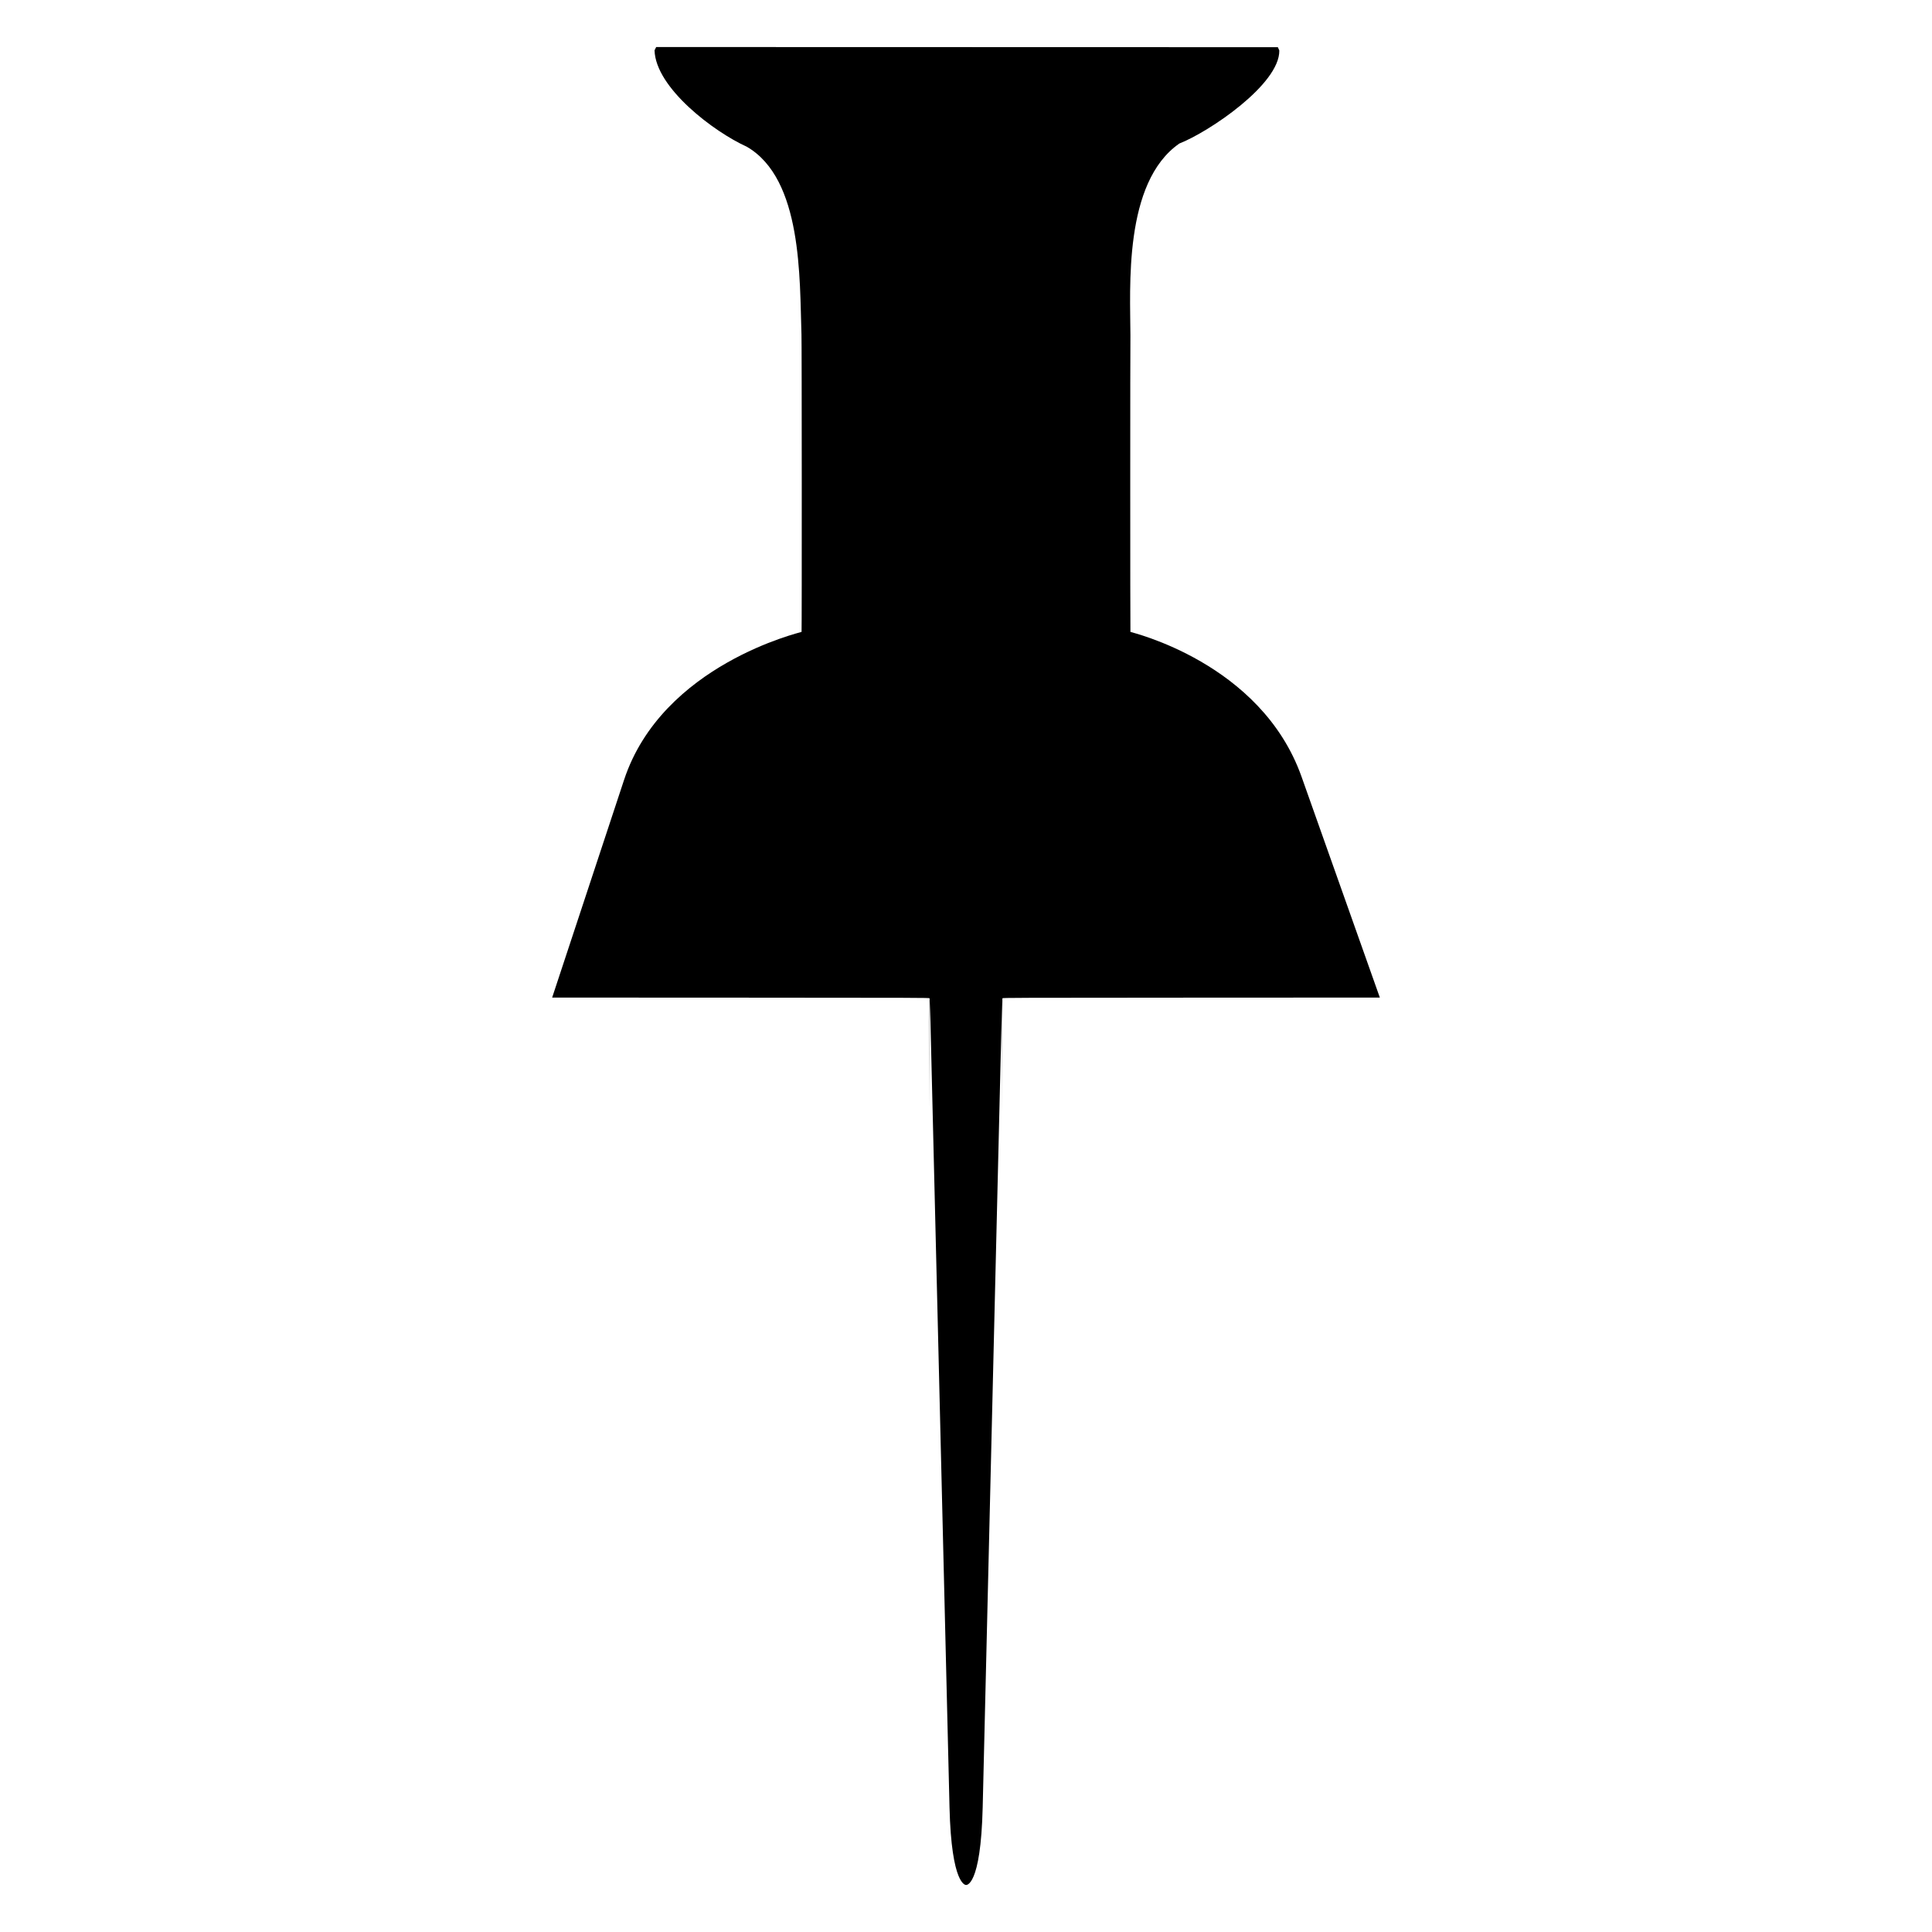
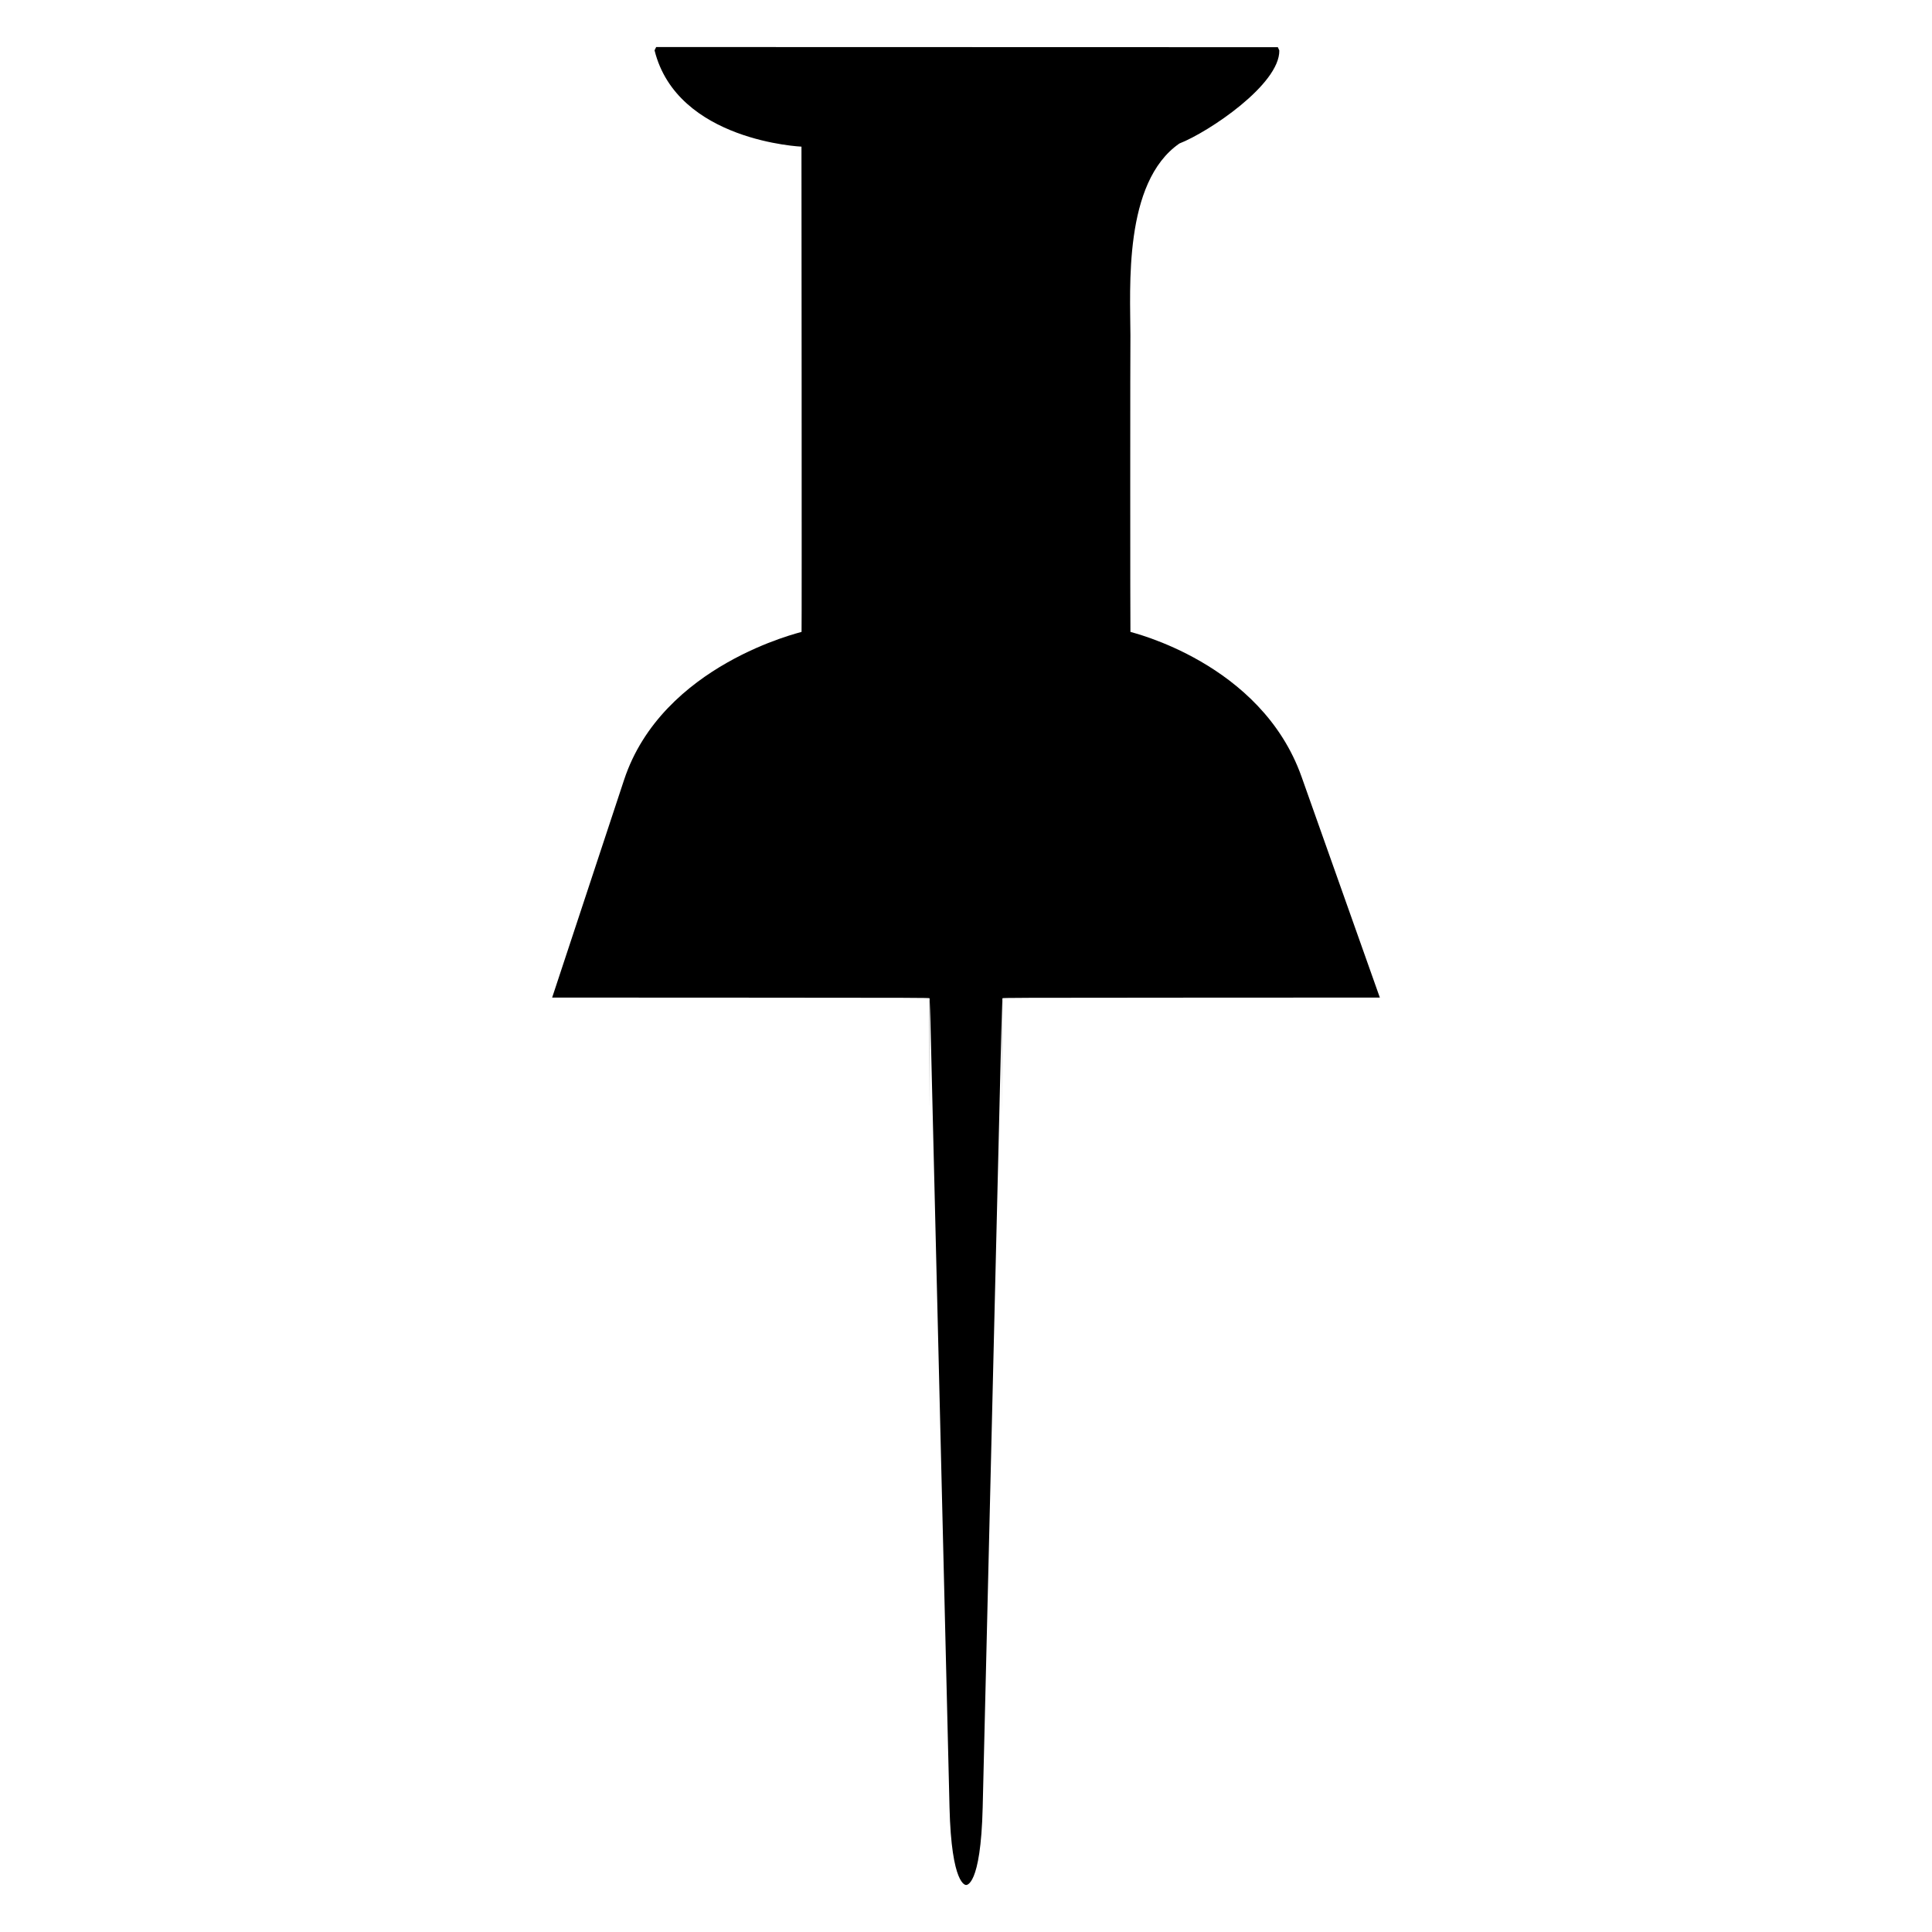
<svg xmlns="http://www.w3.org/2000/svg" width="500mm" height="500mm" viewBox="0 0 1771.653 1771.653" id="svg2" version="1.1" enable-background="new">
  <defs id="defs4">
    <filter style="color-interpolation-filters:sRGB;" id="filter4271" height="1.3" width="1.3" y="-0.15" x="-0.15">
      <feTurbulence baseFrequency="0.1" seed="50" numOctaves="5" result="result1" type="fractalNoise" id="feTurbulence4273" />
      <feGaussianBlur stdDeviation="4" result="result7" id="feGaussianBlur4275" />
      <feDisplacementMap result="result5" in="SourceGraphic" scale="20" xChannelSelector="G" in2="result7" id="feDisplacementMap4277" />
      <feComposite result="result2" operator="in" in2="result1" in="result5" id="feComposite4279" />
      <feGaussianBlur stdDeviation="1" result="result6" id="feGaussianBlur4281" />
      <feSpecularLighting surfaceScale="-3" result="result4" specularConstant="3.5" specularExponent="35" in="result6" id="feSpecularLighting4283">
        <feDistantLight elevation="45" azimuth="225" id="feDistantLight4285" />
      </feSpecularLighting>
      <feComposite k1="1.7" k3="0.7" in2="result2" in="result4" operator="arithmetic" result="result91" id="feComposite4287" />
      <feBlend result="fbSourceGraphic" mode="multiply" in2="result91" id="feBlend4289" />
      <feComposite in2="fbSourceGraphic" in="fbSourceGraphic" result="result2" operator="arithmetic" id="feComposite4291" />
      <feComposite in="result2" result="result4" operator="arithmetic" k2="2" k3="2" in2="fbSourceGraphic" id="feComposite4293" />
      <feBlend mode="screen" in="result4" in2="result4" id="feBlend4295" result="fbSourceGraphic" />
      <feColorMatrix result="fbSourceGraphicAlpha" in="fbSourceGraphic" values="0 0 0 -1 0 0 0 0 -1 0 0 0 0 -1 0 0 0 0 1 0" id="feColorMatrix4329" />
      <feTurbulence id="feTurbulence4331" type="turbulence" numOctaves="2" baseFrequency="0.01 0.11" seed="10" in="fbSourceGraphic" />
      <feColorMatrix id="feColorMatrix4333" result="result5" values="1 0 0 0 0 0 1 0 0 0 0 0 1 0 0 0 0 0 1.3 0 " />
      <feComposite id="feComposite4335" in2="result5" in="fbSourceGraphic" operator="out" />
      <feMorphology id="feMorphology4337" operator="dilate" radius="1.3" result="result3" />
      <feTurbulence id="feTurbulence4339" numOctaves="3" baseFrequency="0.08 0.05" type="fractalNoise" seed="7" result="result6" />
      <feGaussianBlur id="feGaussianBlur4341" stdDeviation="0.5" result="result7" />
      <feDisplacementMap id="feDisplacementMap4343" in2="result7" in="result3" xChannelSelector="R" yChannelSelector="G" scale="3" result="result4" />
      <feComposite id="feComposite4345" in2="result4" in="result4" k1="1" result="result2" operator="arithmetic" k2="1" />
      <feBlend id="feBlend4347" in2="result4" mode="normal" in="result2" />
    </filter>
    <filter style="color-interpolation-filters:sRGB;" id="filter4412">
      <feComponentTransfer in="blur" result="component" id="feComponentTransfer4414">
        <feFuncR type="gamma" amplitude="5.05" exponent="0.99" offset="0" id="feFuncR4416" />
        <feFuncG type="gamma" amplitude="5.05" exponent="0.99" offset="0" id="feFuncG4418" />
        <feFuncB type="gamma" amplitude="5.05" exponent="0.99" offset="0" id="feFuncB4420" />
      </feComponentTransfer>
    </filter>
  </defs>
  <g id="layer1">
    <g id="g4196" transform="translate(987.499,199.6003)" style="fill:#000000;fill-opacity:1">
-       <path style="fill:#000000;fill-opacity:1" d="m -116.799,1457.496 -17.905,-738.344 c -0.343,-3.317 -1.644,218.584 -0.343,-3.317 -0.353,-0.479 -10.935,-0.515 -173.25,-0.584 l -172.874,-0.074 65.925,-199.557 c 35.087,-106.208 162.686,-135.405 162.784,-135.773 0.3,-1.12 0.215,-271.908 -0.086,-272.699 -1.747,-51.288 1.007,-142.722 -50.22,-172.24 -30.054,-13.589 -83.547,-53.894 -84.511,-88.37 l 1.511,-3.011 285.033,0.075 285.033,0.075 1.333,3 c 0.528,30.964 -64.6,74.763 -91.646,85.322 -51.497,35.716 -44.969,132.683 -44.883,175.952 -0.227,0.845 -0.216,271.047 0.011,271.894 0.099,0.367 119.688,27.806 156.926,132.844 l 71.786,202.488 -172.875,0.074 c -162.315,0.069 -172.897,0.105 -173.251,0.584 -0.659,233.311 0,0 -0.343,3.317 -0.114,1.106 -11.815,492.293 -17.722,738.439 -1.768,73.678 -15.226,71.335 -15.309,71.335 -0.083,0 -13.372,0.879 -15.126,-71.43 z" id="path4198" />
+       <path style="fill:#000000;fill-opacity:1" d="m -116.799,1457.496 -17.905,-738.344 c -0.343,-3.317 -1.644,218.584 -0.343,-3.317 -0.353,-0.479 -10.935,-0.515 -173.25,-0.584 l -172.874,-0.074 65.925,-199.557 c 35.087,-106.208 162.686,-135.405 162.784,-135.773 0.3,-1.12 -0.086,-445.199 -0.086,-445.199 l 0.405,0.26 c 0,0 -114.397,-4.822 -135.136,-88.37 l 1.511,-3.011 285.033,0.075 285.033,0.075 1.333,3 c 0.528,30.964 -64.6,74.763 -91.646,85.322 -51.497,35.716 -44.969,132.683 -44.883,175.952 -0.227,0.845 -0.216,271.047 0.011,271.894 0.099,0.367 119.688,27.806 156.926,132.844 l 71.786,202.488 -172.875,0.074 c -162.315,0.069 -172.897,0.105 -173.251,0.584 -0.659,233.311 0,0 -0.343,3.317 -0.114,1.106 -11.815,492.293 -17.722,738.439 -1.768,73.678 -15.226,71.335 -15.309,71.335 -0.083,0 -13.372,0.879 -15.126,-71.43 z" id="path4198" />
    </g>
  </g>
</svg>
